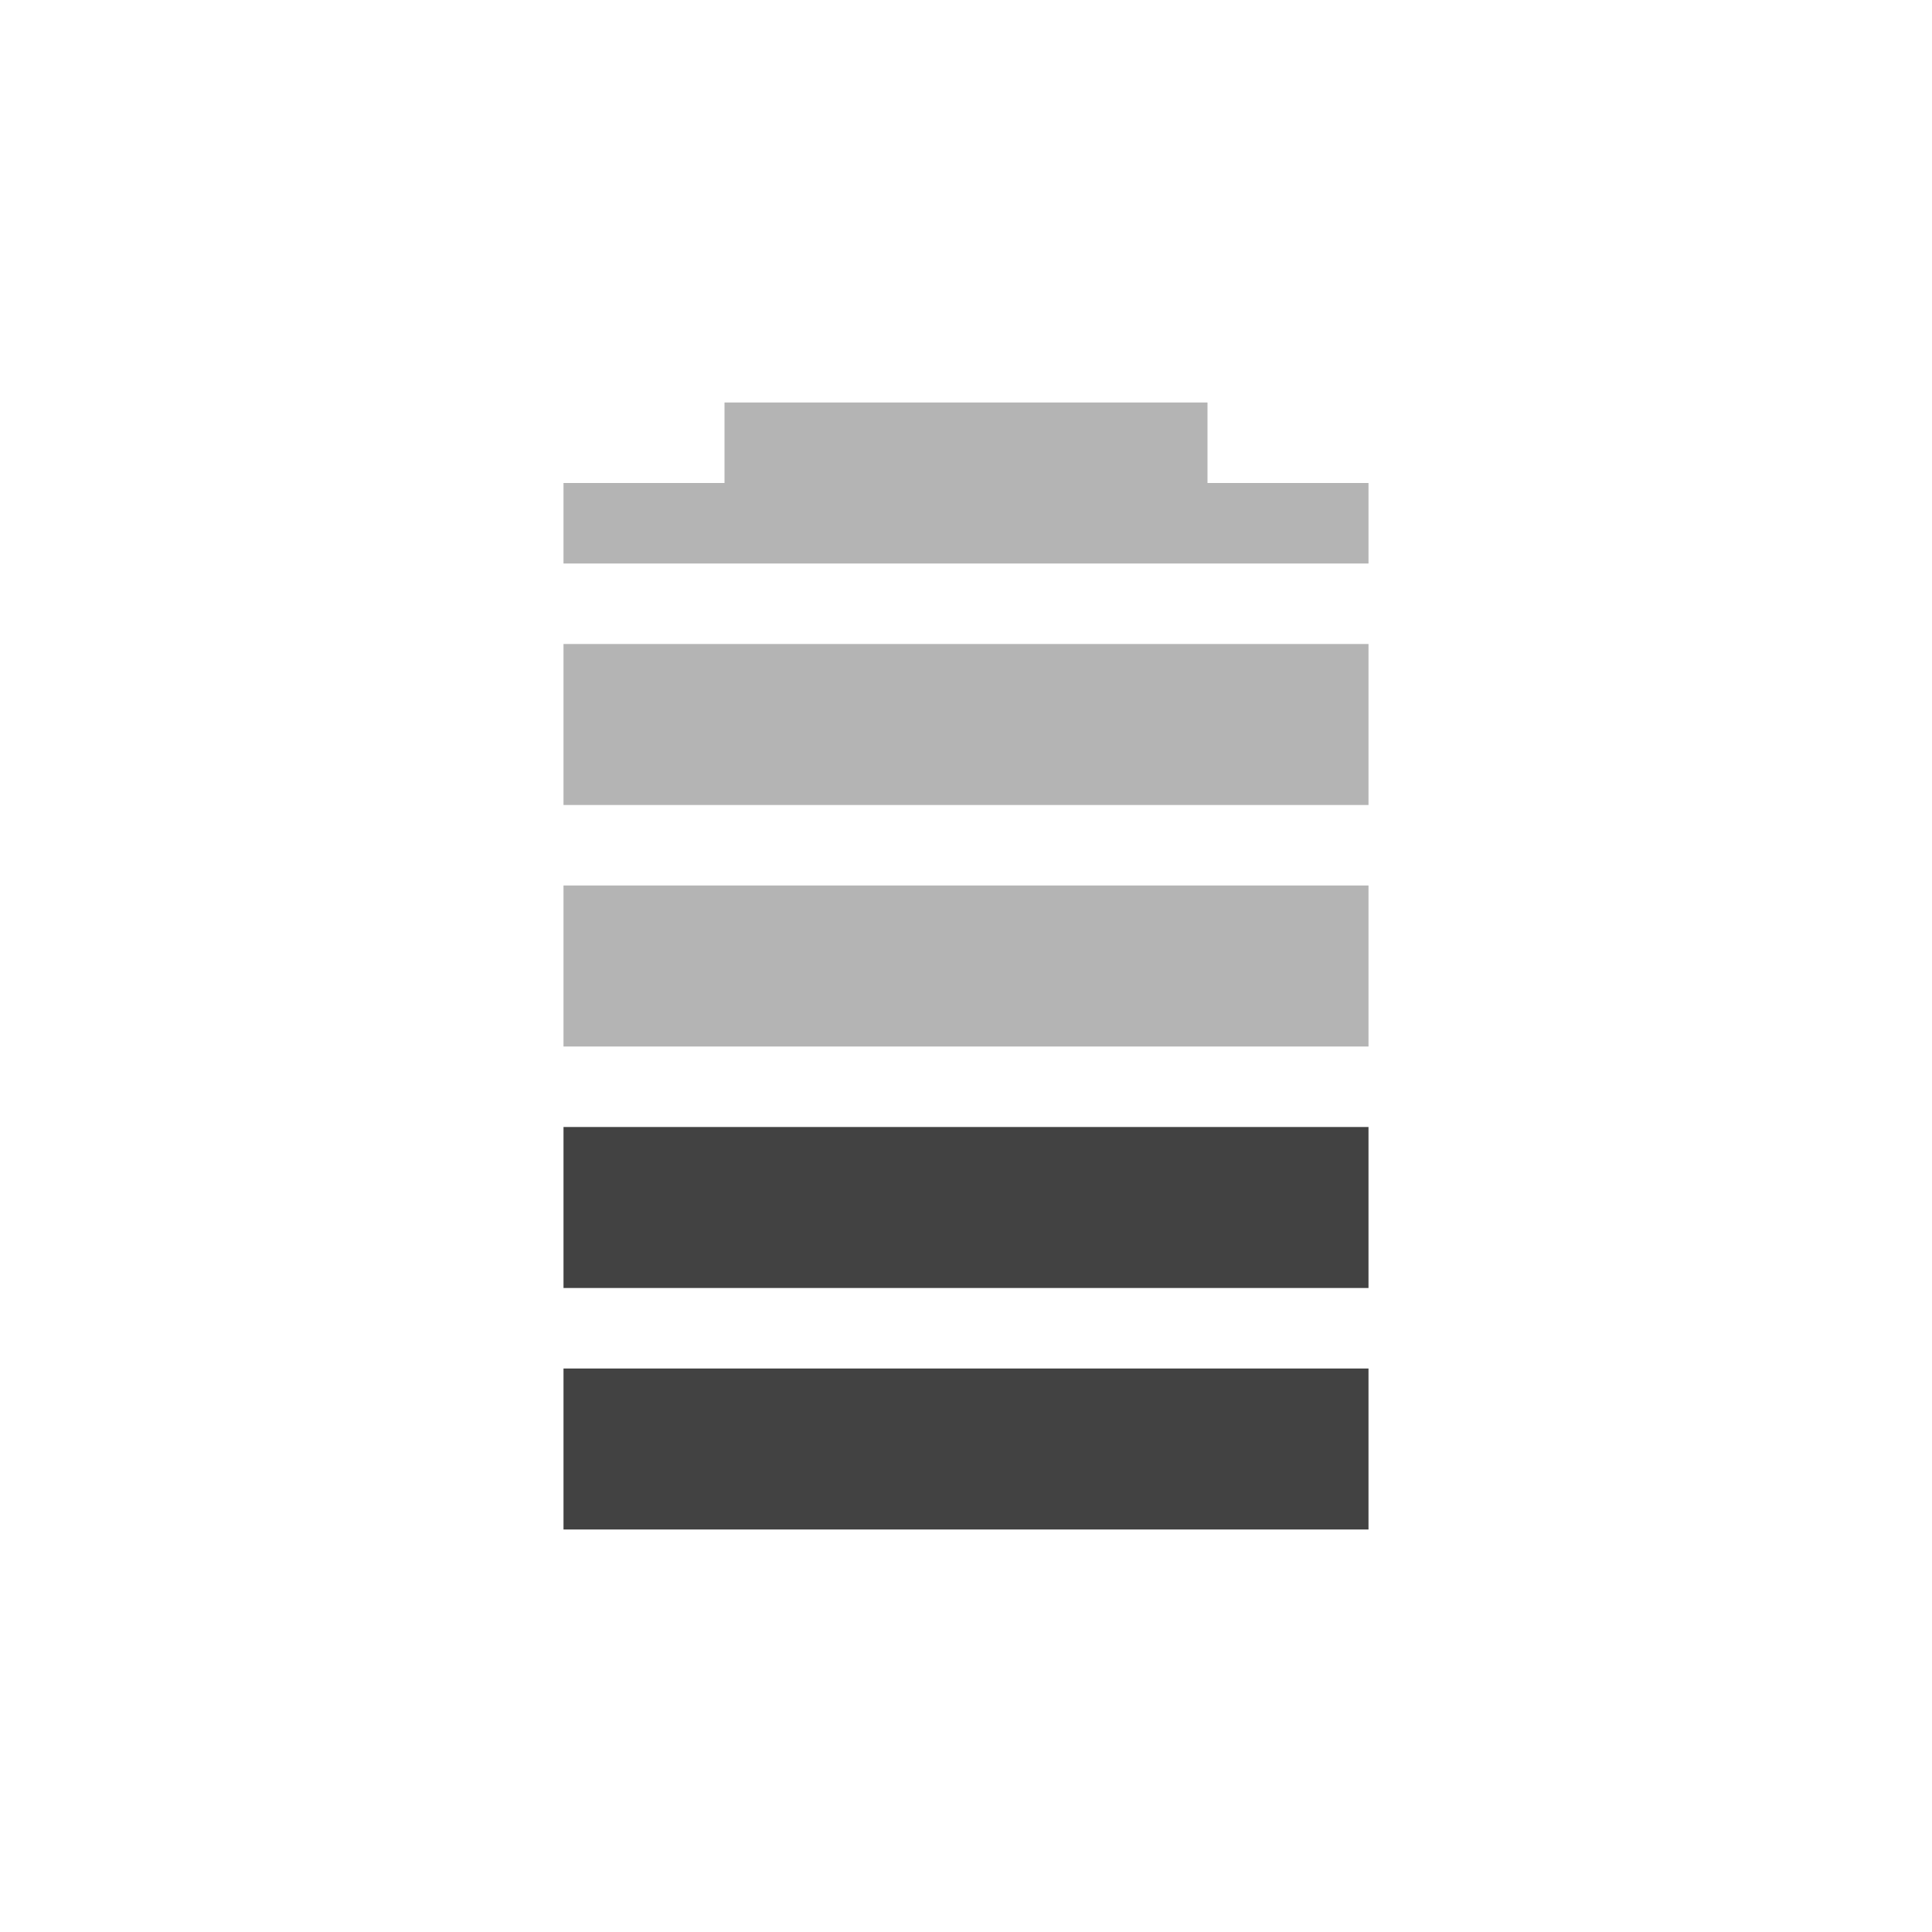
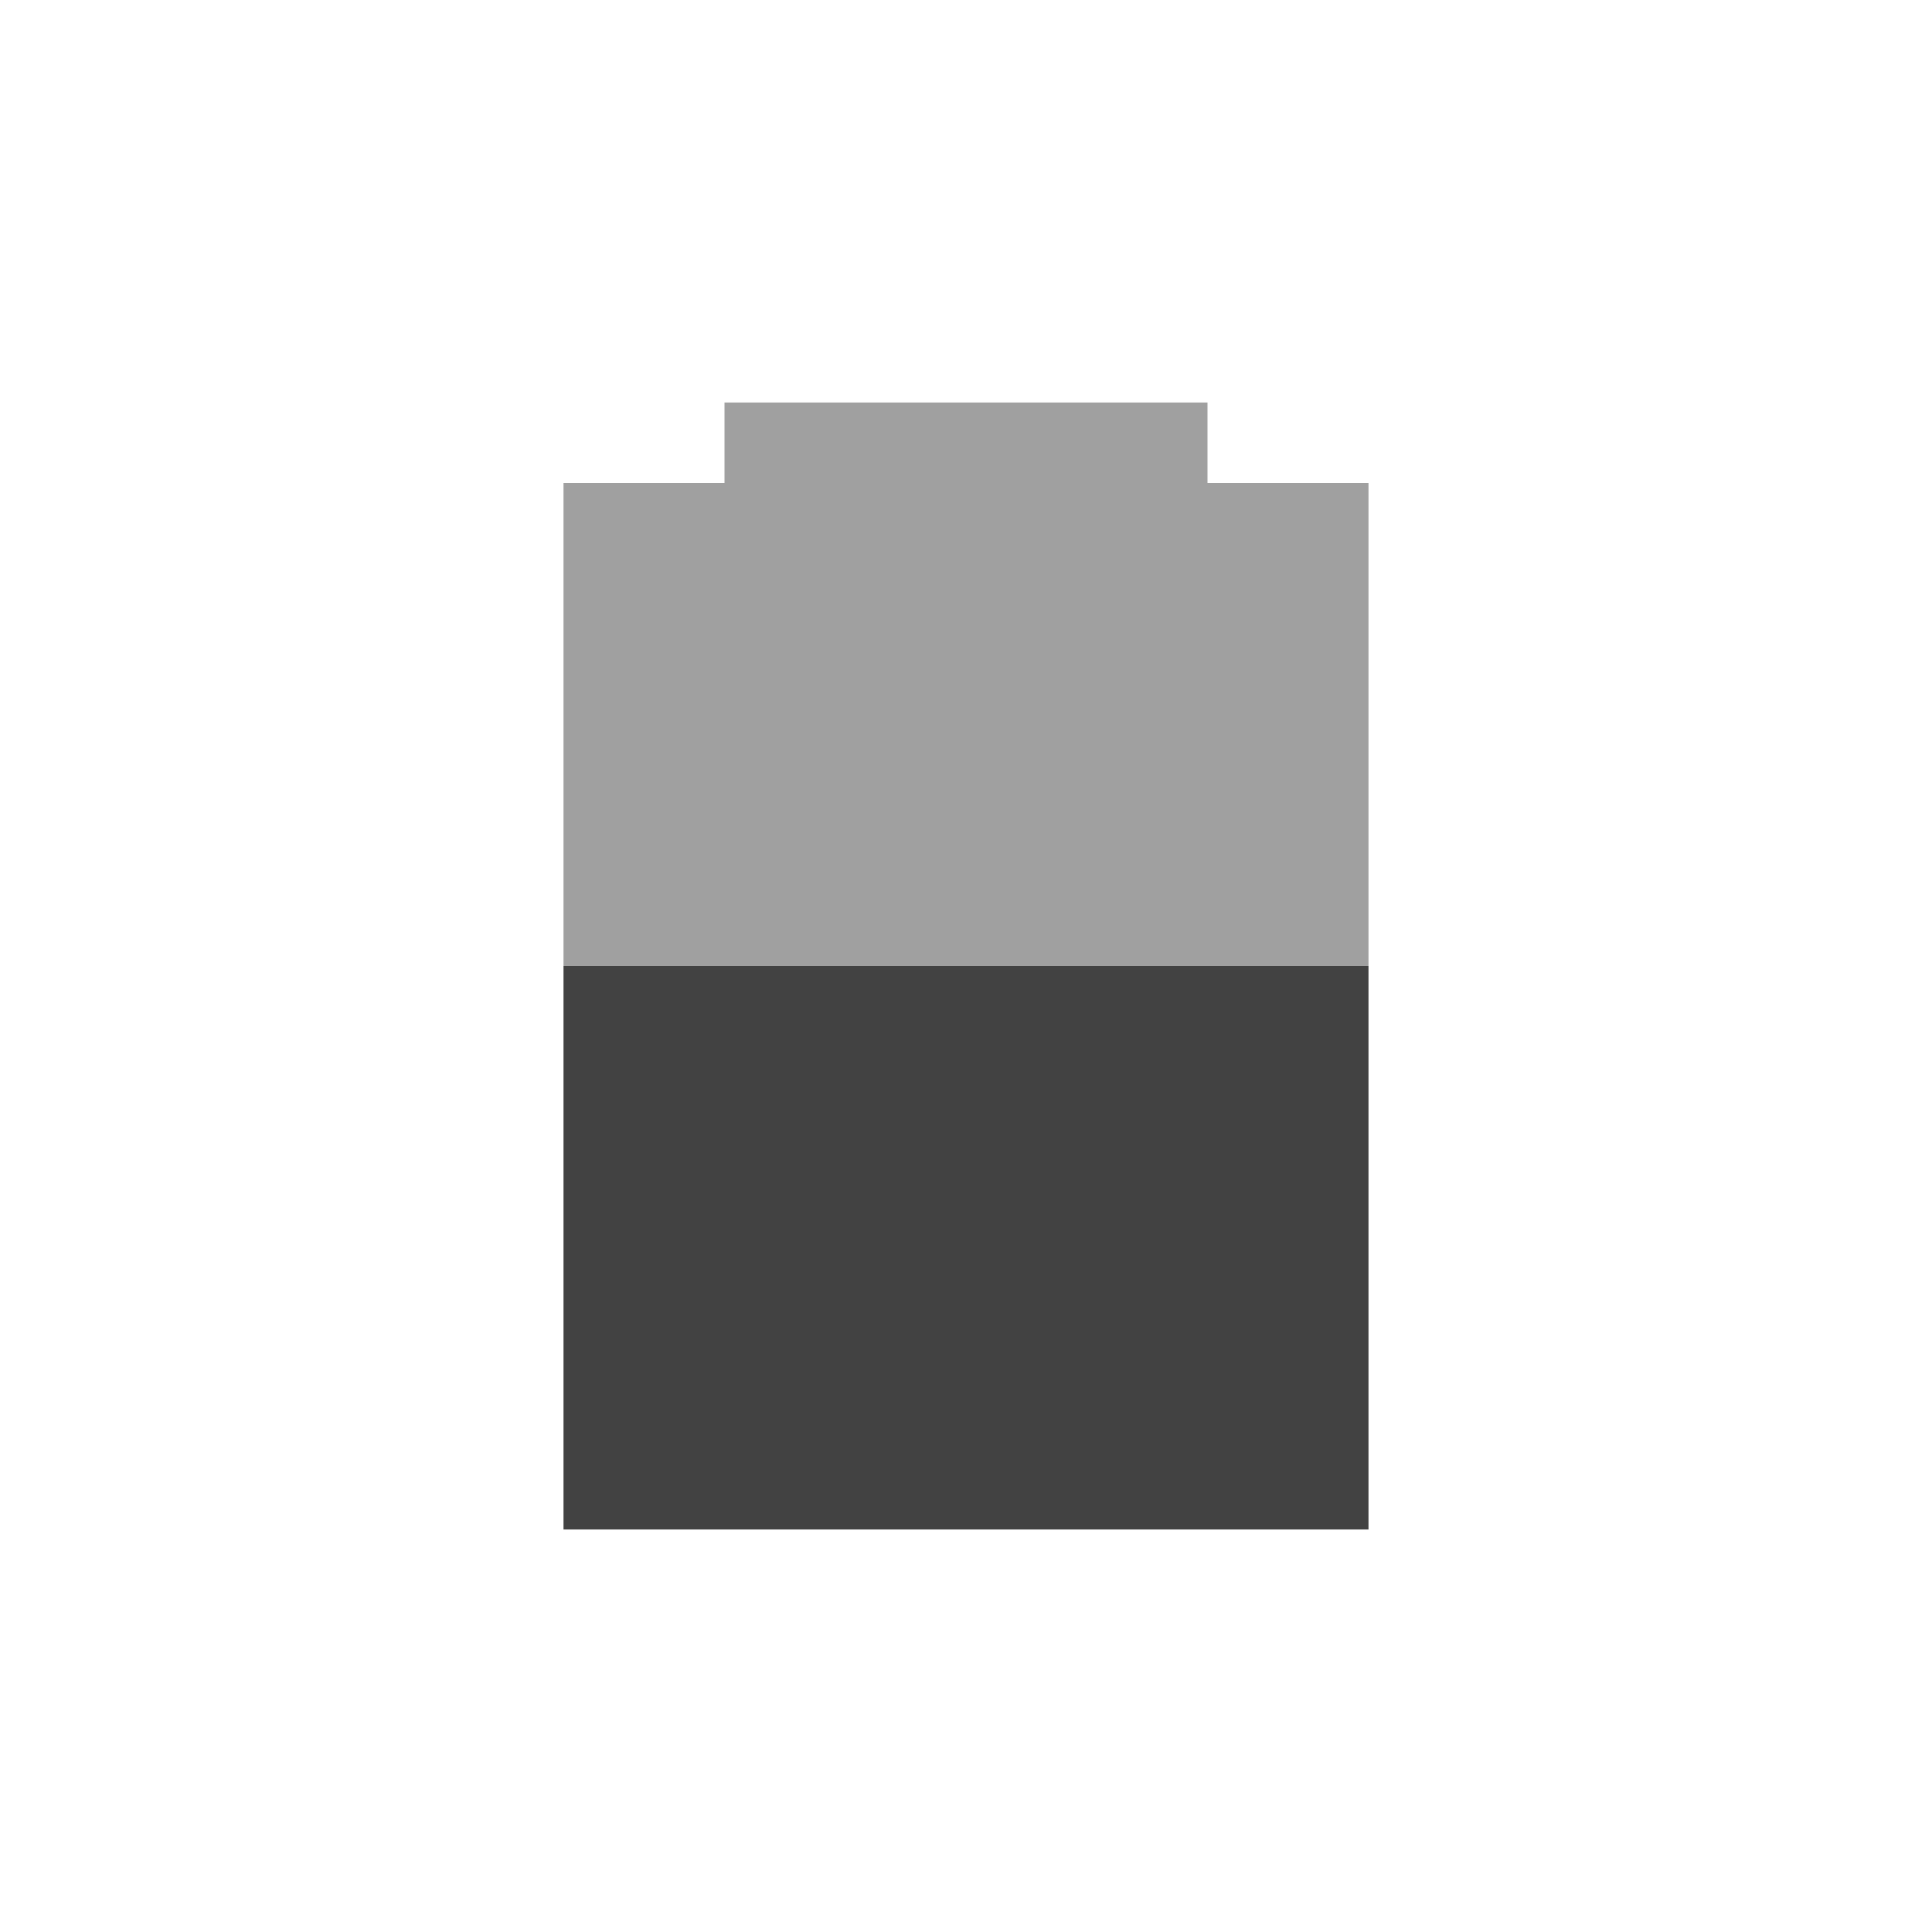
<svg xmlns="http://www.w3.org/2000/svg" width="24px" height="24px" viewBox="0 0 24 24" version="1.1">
  <g id="surface1">
-     <defs>
-       <style id="current-color-scheme" type="text/css">
-    .ColorScheme-Text { color:#3f3f3f; } .ColorScheme-Highlight { color:#eeeeee; }
-   </style>
-     </defs>
-     <path style="fill:currentColor;fill-opacity:0.392" class="ColorScheme-Text" d="M 9 5 L 9 6 L 7 6 L 7 7 L 17 7 L 17 6 L 15 6 L 15 5 Z M 7 8 L 7 10 L 17 10 L 17 8 Z M 7 11 L 7 13 L 17 13 L 17 11 Z M 7 11 " />
    <defs>
      <style id="current-color-scheme" type="text/css">
   .ColorScheme-Text { color:#424242; } .ColorScheme-Highlight { color:#eeeeee; }
  </style>
    </defs>
-     <path style="fill:currentColor" class="ColorScheme-Text" d="M 7 14 L 7 16 L 17 16 L 17 14 Z M 7 17 L 7 19 L 17 19 L 17 17 Z M 7 17 " />
+     <path style="fill:currentColor" class="ColorScheme-Text" d="M 7 12 L 7 19 L 17 19 L 17 12 Z M 7 12 " />
+     <defs>
+       <style id="current-color-scheme" type="text/css">
+    .ColorScheme-Text { color:#424242; } .ColorScheme-Highlight { color:#eeeeee; }
+   </style>
+     </defs>
+     <path style="fill:currentColor;fill-opacity:0.5" class="ColorScheme-Text" d="M 9 5 L 9 6 L 7 6 L 7 12 L 17 12 L 17 6 L 15 6 L 15 5 Z M 9 5 " />
  </g>
</svg>
